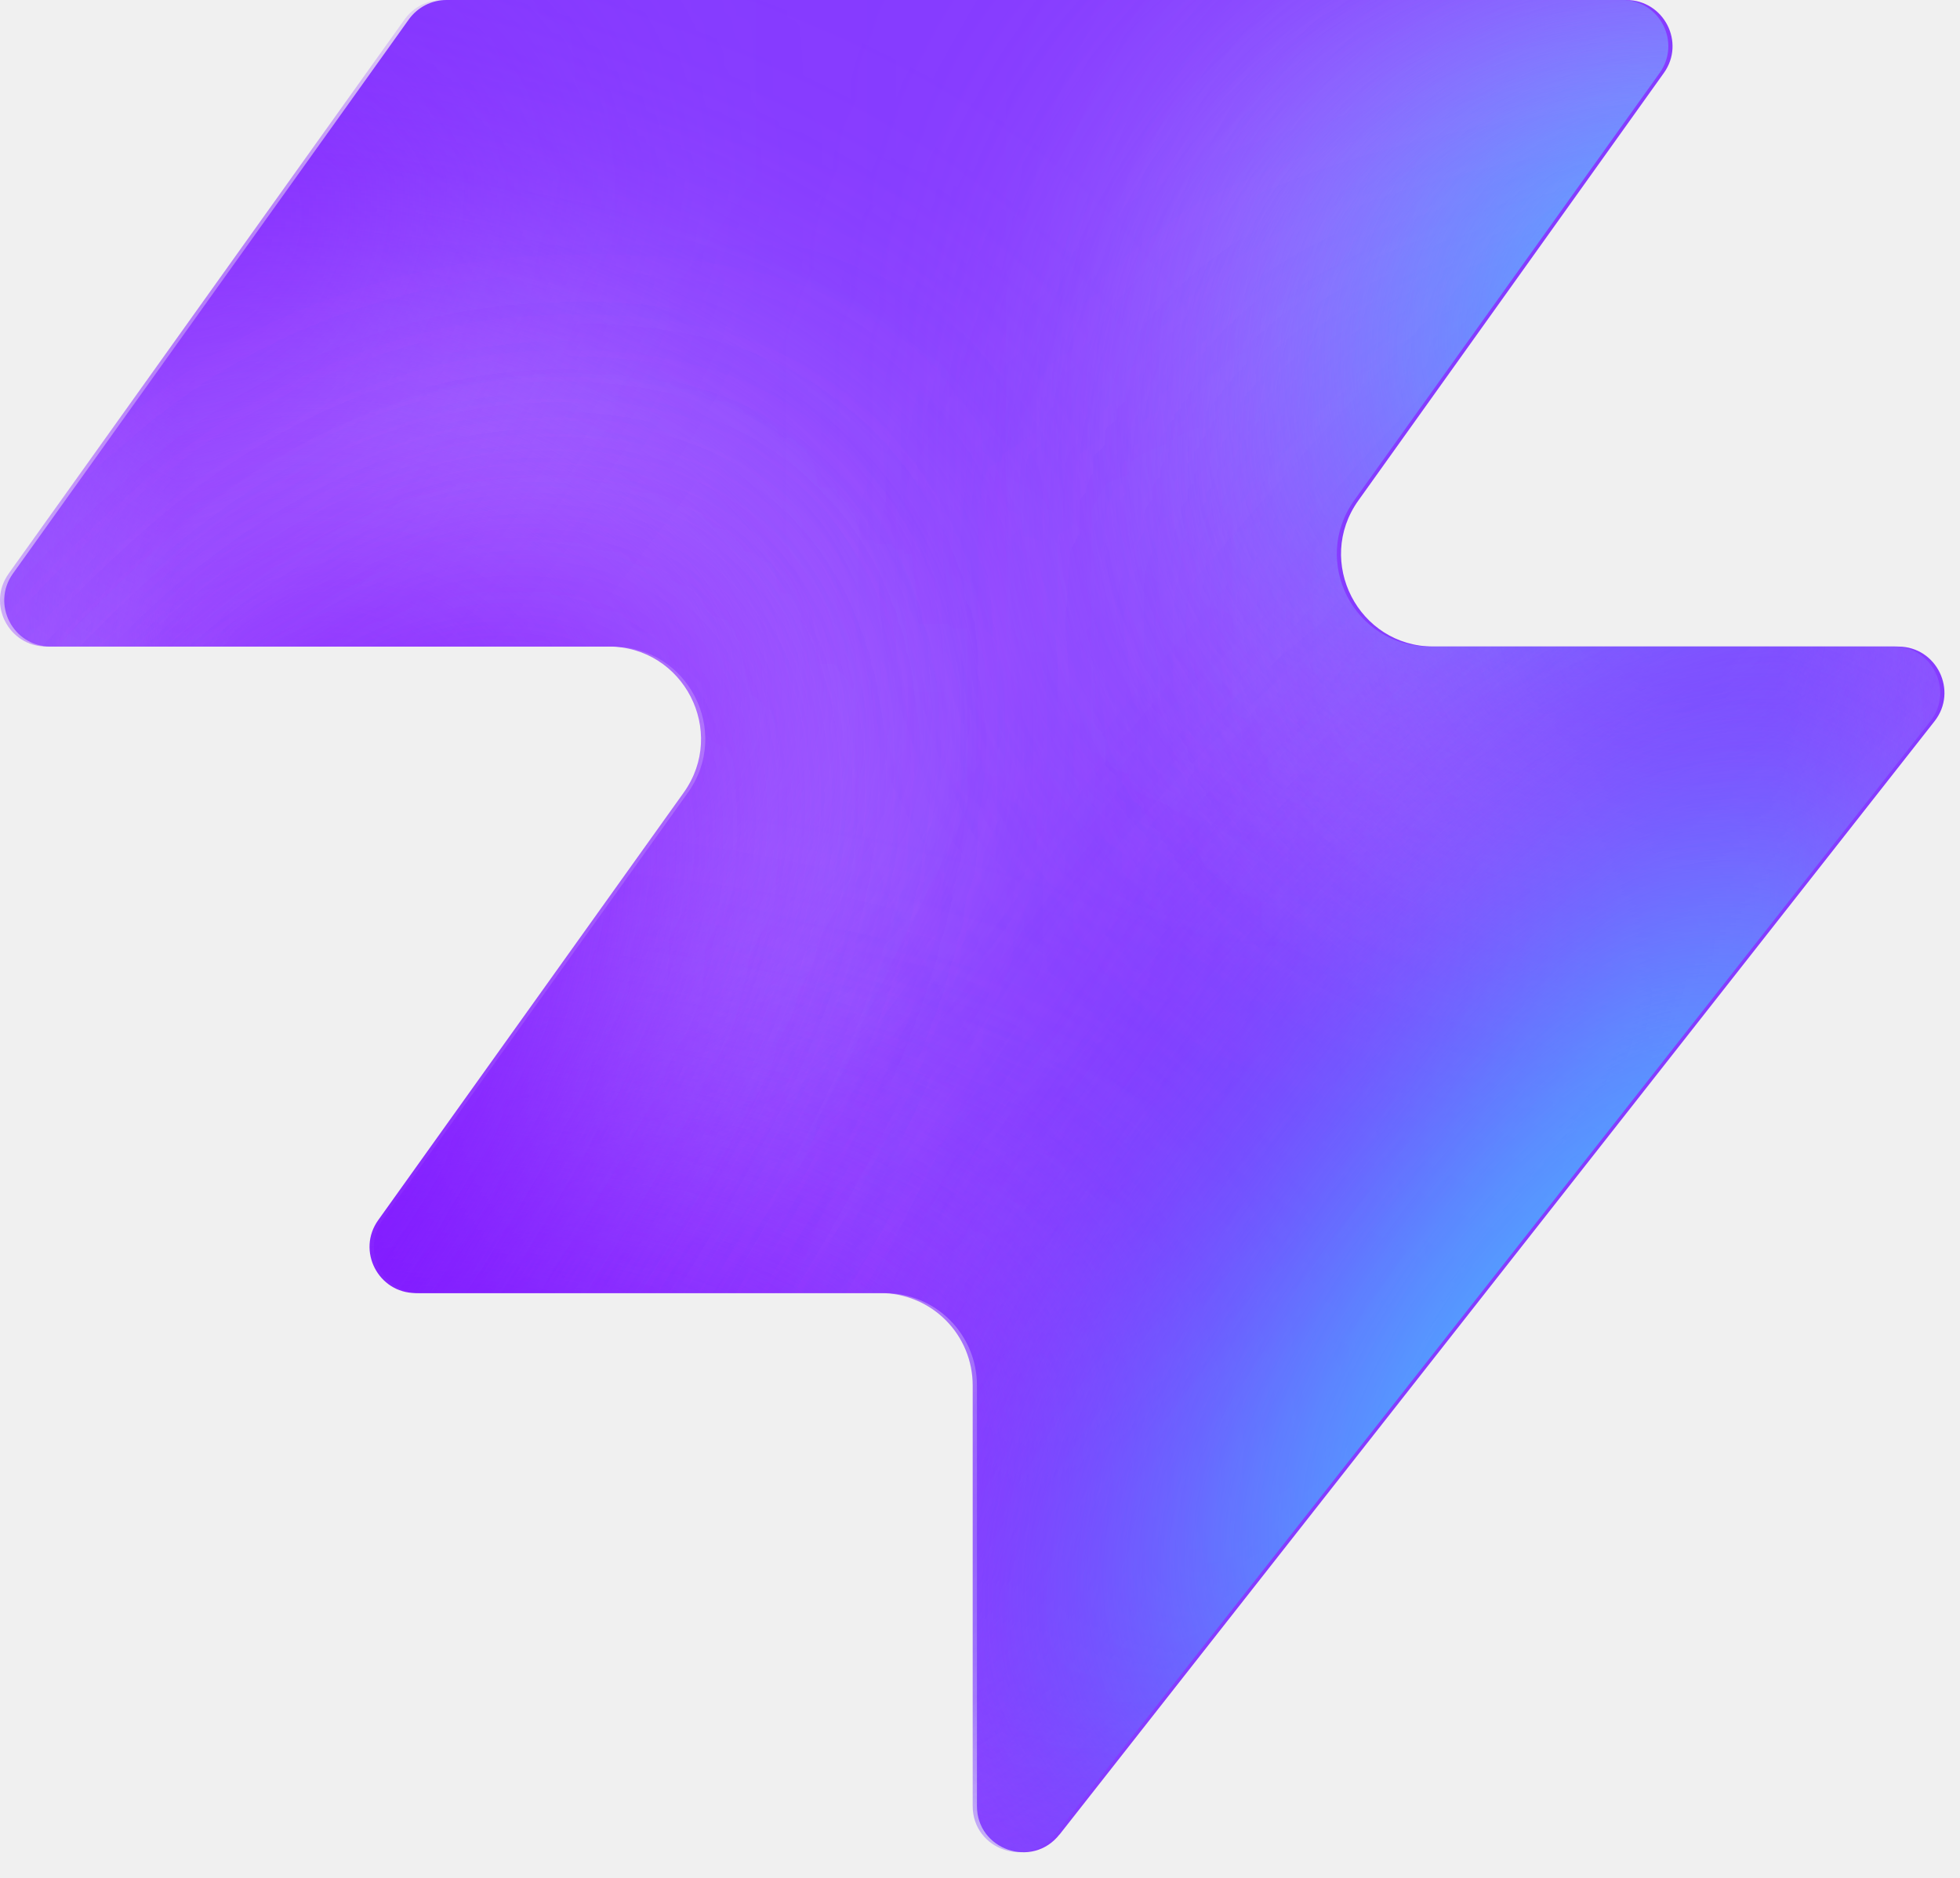
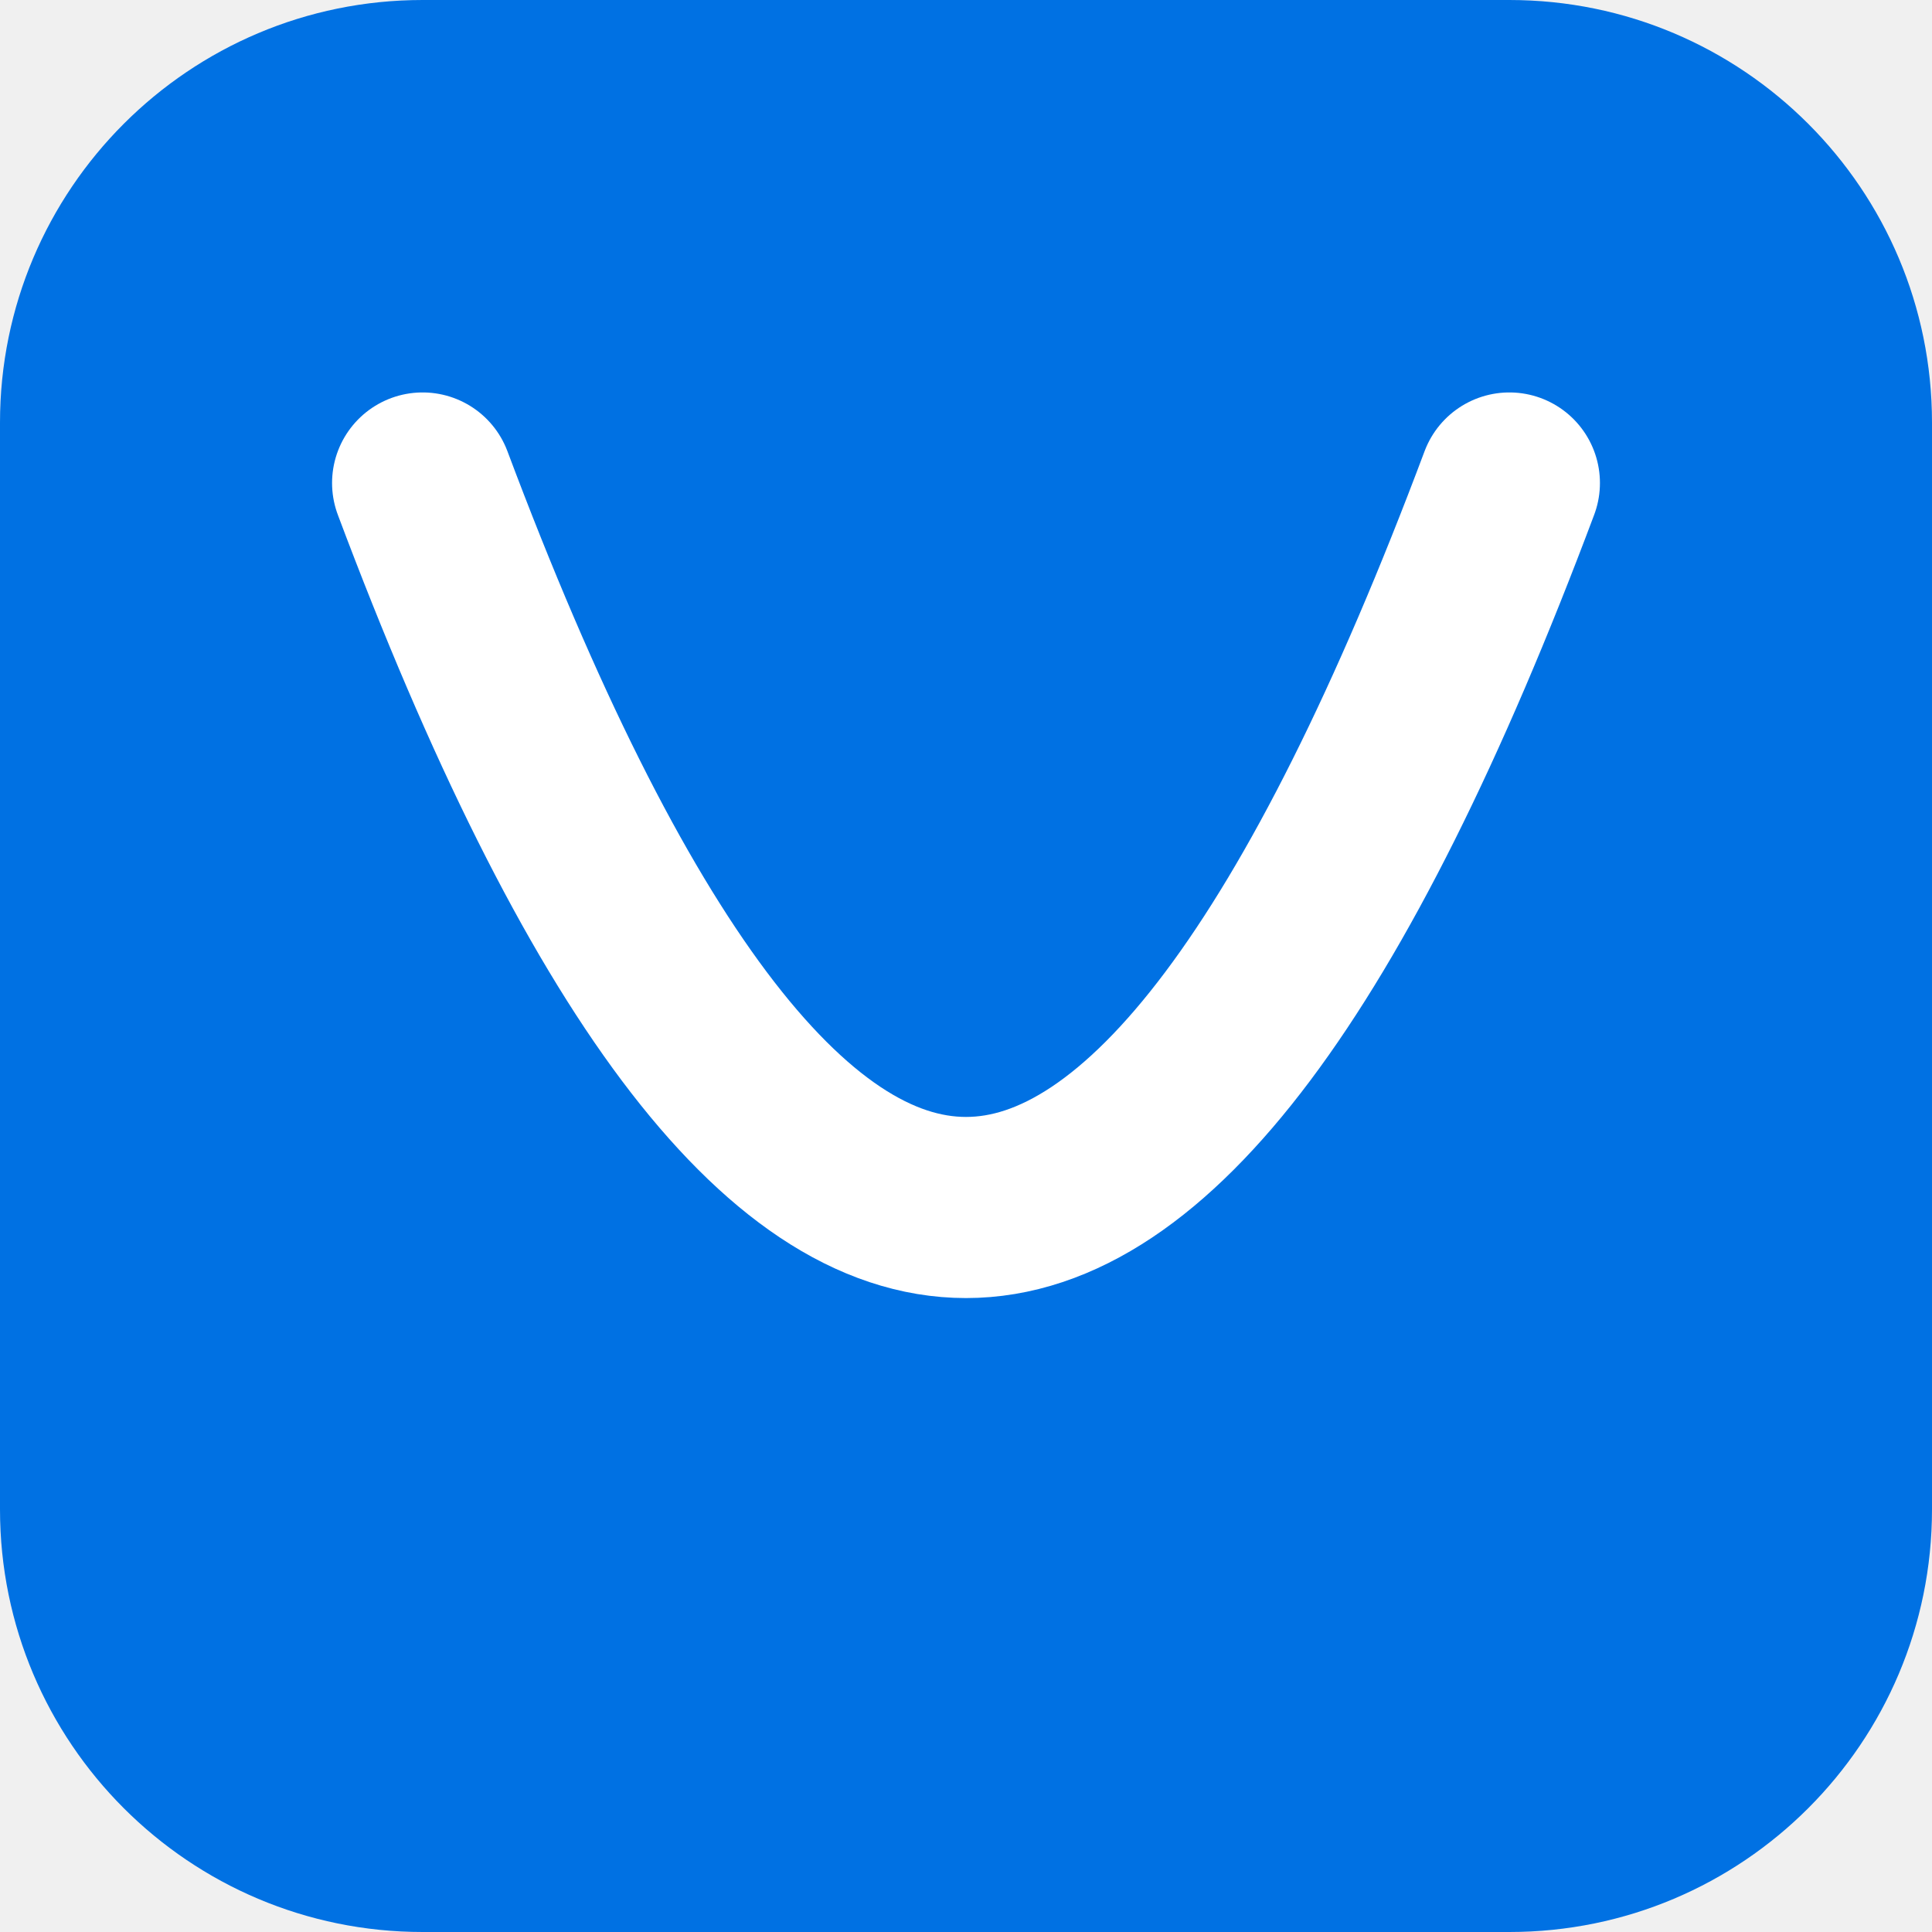
- <svg xmlns="http://www.w3.org/2000/svg" width="48" height="46" fill="none" viewBox="0 0 48 46">
-   <path fill="#863bff" d="M25.946 44.938c-.664.845-2.021.375-2.021-.698V33.937a2.26 2.26 0 0 0-2.262-2.262H10.287c-.92 0-1.456-1.04-.92-1.788l7.48-10.471c1.07-1.497 0-3.578-1.842-3.578H1.237c-.92 0-1.456-1.04-.92-1.788L10.013.474c.214-.297.556-.474.92-.474h28.894c.92 0 1.456 1.04.92 1.788l-7.48 10.471c-1.07 1.498 0 3.579 1.842 3.579h11.377c.943 0 1.473 1.088.89 1.83L25.947 44.94z" style="fill:#863bff;fill:color(display-p3 .525 .23 1);fill-opacity:1" />
-   <mask id="a" width="48" height="46" x="0" y="0" maskUnits="userSpaceOnUse" style="mask-type:alpha">
-     <path fill="#000" d="M25.842 44.938c-.664.844-2.021.375-2.021-.698V33.937a2.26 2.26 0 0 0-2.262-2.262H10.183c-.92 0-1.456-1.04-.92-1.788l7.48-10.471c1.07-1.498 0-3.579-1.842-3.579H1.133c-.92 0-1.456-1.04-.92-1.787L9.91.473c.214-.297.556-.474.92-.474h28.894c.92 0 1.456 1.04.92 1.788l-7.48 10.471c-1.07 1.498 0 3.578 1.842 3.578h11.377c.943 0 1.473 1.088.89 1.832L25.843 44.94z" style="fill:#000;fill-opacity:1" />
-   </mask>
-   <g mask="url(#a)">
-     <g filter="url(#b)">
-       <ellipse cx="5.508" cy="14.704" fill="#ede6ff" rx="5.508" ry="14.704" style="fill:#ede6ff;fill:color(display-p3 .927 .903 1);fill-opacity:1" transform="matrix(.00324 1 1 -.00324 -4.47 31.516)" />
-     </g>
-     <g filter="url(#c)">
-       <ellipse cx="10.399" cy="29.851" fill="#ede6ff" rx="10.399" ry="29.851" style="fill:#ede6ff;fill:color(display-p3 .927 .903 1);fill-opacity:1" transform="matrix(.00324 1 1 -.00324 -39.328 7.883)" />
-     </g>
-     <g filter="url(#d)">
-       <ellipse cx="5.508" cy="30.487" fill="#7e14ff" rx="5.508" ry="30.487" style="fill:#7e14ff;fill:color(display-p3 .492 .077 1);fill-opacity:1" transform="rotate(89.814 -25.913 -14.639)scale(1 -1)" />
-     </g>
-     <g filter="url(#e)">
-       <ellipse cx="5.508" cy="30.599" fill="#7e14ff" rx="5.508" ry="30.599" style="fill:#7e14ff;fill:color(display-p3 .492 .077 1);fill-opacity:1" transform="rotate(89.814 -32.644 -3.334)scale(1 -1)" />
-     </g>
-     <g filter="url(#f)">
-       <ellipse cx="5.508" cy="30.599" fill="#7e14ff" rx="5.508" ry="30.599" style="fill:#7e14ff;fill:color(display-p3 .492 .077 1);fill-opacity:1" transform="matrix(.00324 1 1 -.00324 -34.34 30.47)" />
-     </g>
-     <g filter="url(#g)">
-       <ellipse cx="14.072" cy="22.078" fill="#ede6ff" rx="14.072" ry="22.078" style="fill:#ede6ff;fill:color(display-p3 .927 .903 1);fill-opacity:1" transform="rotate(93.35 24.506 48.493)scale(-1 1)" />
-     </g>
-     <g filter="url(#h)">
-       <ellipse cx="3.47" cy="21.501" fill="#7e14ff" rx="3.47" ry="21.501" style="fill:#7e14ff;fill:color(display-p3 .492 .077 1);fill-opacity:1" transform="rotate(89.009 28.708 47.59)scale(-1 1)" />
-     </g>
-     <g filter="url(#i)">
-       <ellipse cx="3.47" cy="21.501" fill="#7e14ff" rx="3.47" ry="21.501" style="fill:#7e14ff;fill:color(display-p3 .492 .077 1);fill-opacity:1" transform="rotate(89.009 28.708 47.59)scale(-1 1)" />
-     </g>
-     <g filter="url(#j)">
-       <ellipse cx=".387" cy="8.972" fill="#7e14ff" rx="4.407" ry="29.108" style="fill:#7e14ff;fill:color(display-p3 .492 .077 1);fill-opacity:1" transform="rotate(39.51 .387 8.972)" />
-     </g>
-     <g filter="url(#k)">
-       <ellipse cx="47.523" cy="-6.092" fill="#7e14ff" rx="4.407" ry="29.108" style="fill:#7e14ff;fill:color(display-p3 .492 .077 1);fill-opacity:1" transform="rotate(37.892 47.523 -6.092)" />
-     </g>
-     <g filter="url(#l)">
-       <ellipse cx="41.412" cy="6.333" fill="#47bfff" rx="5.971" ry="9.665" style="fill:#47bfff;fill:color(display-p3 .28 .748 1);fill-opacity:1" transform="rotate(37.892 41.412 6.333)" />
-     </g>
-     <g filter="url(#m)">
-       <ellipse cx="-1.879" cy="38.332" fill="#7e14ff" rx="4.407" ry="29.108" style="fill:#7e14ff;fill:color(display-p3 .492 .077 1);fill-opacity:1" transform="rotate(37.892 -1.88 38.332)" />
-     </g>
-     <g filter="url(#n)">
-       <ellipse cx="-1.879" cy="38.332" fill="#7e14ff" rx="4.407" ry="29.108" style="fill:#7e14ff;fill:color(display-p3 .492 .077 1);fill-opacity:1" transform="rotate(37.892 -1.88 38.332)" />
-     </g>
-     <g filter="url(#o)">
-       <ellipse cx="35.651" cy="29.907" fill="#7e14ff" rx="4.407" ry="29.108" style="fill:#7e14ff;fill:color(display-p3 .492 .077 1);fill-opacity:1" transform="rotate(37.892 35.651 29.907)" />
-     </g>
-     <g filter="url(#p)">
-       <ellipse cx="38.418" cy="32.4" fill="#47bfff" rx="5.971" ry="15.297" style="fill:#47bfff;fill:color(display-p3 .28 .748 1);fill-opacity:1" transform="rotate(37.892 38.418 32.4)" />
-     </g>
-   </g>
-   <defs>
-     <filter id="b" width="60.045" height="41.654" x="-19.77" y="16.149" color-interpolation-filters="sRGB" filterUnits="userSpaceOnUse">
-       <feFlood flood-opacity="0" result="BackgroundImageFix" />
-       <feBlend in="SourceGraphic" in2="BackgroundImageFix" result="shape" />
-       <feGaussianBlur result="effect1_foregroundBlur_2002_17158" stdDeviation="7.659" />
-     </filter>
-     <filter id="c" width="90.34" height="51.437" x="-54.613" y="-7.533" color-interpolation-filters="sRGB" filterUnits="userSpaceOnUse">
-       <feFlood flood-opacity="0" result="BackgroundImageFix" />
-       <feBlend in="SourceGraphic" in2="BackgroundImageFix" result="shape" />
-       <feGaussianBlur result="effect1_foregroundBlur_2002_17158" stdDeviation="7.659" />
-     </filter>
-     <filter id="d" width="79.355" height="29.4" x="-49.64" y="2.03" color-interpolation-filters="sRGB" filterUnits="userSpaceOnUse">
-       <feFlood flood-opacity="0" result="BackgroundImageFix" />
-       <feBlend in="SourceGraphic" in2="BackgroundImageFix" result="shape" />
-       <feGaussianBlur result="effect1_foregroundBlur_2002_17158" stdDeviation="4.596" />
-     </filter>
-     <filter id="e" width="79.579" height="29.4" x="-45.045" y="20.029" color-interpolation-filters="sRGB" filterUnits="userSpaceOnUse">
-       <feFlood flood-opacity="0" result="BackgroundImageFix" />
-       <feBlend in="SourceGraphic" in2="BackgroundImageFix" result="shape" />
-       <feGaussianBlur result="effect1_foregroundBlur_2002_17158" stdDeviation="4.596" />
-     </filter>
-     <filter id="f" width="79.579" height="29.4" x="-43.513" y="21.178" color-interpolation-filters="sRGB" filterUnits="userSpaceOnUse">
-       <feFlood flood-opacity="0" result="BackgroundImageFix" />
-       <feBlend in="SourceGraphic" in2="BackgroundImageFix" result="shape" />
-       <feGaussianBlur result="effect1_foregroundBlur_2002_17158" stdDeviation="4.596" />
-     </filter>
-     <filter id="g" width="74.749" height="58.852" x="15.756" y="-17.901" color-interpolation-filters="sRGB" filterUnits="userSpaceOnUse">
-       <feFlood flood-opacity="0" result="BackgroundImageFix" />
-       <feBlend in="SourceGraphic" in2="BackgroundImageFix" result="shape" />
-       <feGaussianBlur result="effect1_foregroundBlur_2002_17158" stdDeviation="7.659" />
-     </filter>
-     <filter id="h" width="61.377" height="25.362" x="23.548" y="2.284" color-interpolation-filters="sRGB" filterUnits="userSpaceOnUse">
-       <feFlood flood-opacity="0" result="BackgroundImageFix" />
-       <feBlend in="SourceGraphic" in2="BackgroundImageFix" result="shape" />
-       <feGaussianBlur result="effect1_foregroundBlur_2002_17158" stdDeviation="4.596" />
-     </filter>
-     <filter id="i" width="61.377" height="25.362" x="23.548" y="2.284" color-interpolation-filters="sRGB" filterUnits="userSpaceOnUse">
-       <feFlood flood-opacity="0" result="BackgroundImageFix" />
-       <feBlend in="SourceGraphic" in2="BackgroundImageFix" result="shape" />
-       <feGaussianBlur result="effect1_foregroundBlur_2002_17158" stdDeviation="4.596" />
-     </filter>
-     <filter id="j" width="56.045" height="63.649" x="-27.636" y="-22.853" color-interpolation-filters="sRGB" filterUnits="userSpaceOnUse">
-       <feFlood flood-opacity="0" result="BackgroundImageFix" />
-       <feBlend in="SourceGraphic" in2="BackgroundImageFix" result="shape" />
-       <feGaussianBlur result="effect1_foregroundBlur_2002_17158" stdDeviation="4.596" />
-     </filter>
-     <filter id="k" width="54.814" height="64.646" x="20.116" y="-38.415" color-interpolation-filters="sRGB" filterUnits="userSpaceOnUse">
-       <feFlood flood-opacity="0" result="BackgroundImageFix" />
-       <feBlend in="SourceGraphic" in2="BackgroundImageFix" result="shape" />
-       <feGaussianBlur result="effect1_foregroundBlur_2002_17158" stdDeviation="4.596" />
-     </filter>
-     <filter id="l" width="33.541" height="35.313" x="24.641" y="-11.323" color-interpolation-filters="sRGB" filterUnits="userSpaceOnUse">
-       <feFlood flood-opacity="0" result="BackgroundImageFix" />
-       <feBlend in="SourceGraphic" in2="BackgroundImageFix" result="shape" />
-       <feGaussianBlur result="effect1_foregroundBlur_2002_17158" stdDeviation="4.596" />
-     </filter>
-     <filter id="m" width="54.814" height="64.646" x="-29.286" y="6.009" color-interpolation-filters="sRGB" filterUnits="userSpaceOnUse">
-       <feFlood flood-opacity="0" result="BackgroundImageFix" />
-       <feBlend in="SourceGraphic" in2="BackgroundImageFix" result="shape" />
-       <feGaussianBlur result="effect1_foregroundBlur_2002_17158" stdDeviation="4.596" />
-     </filter>
-     <filter id="n" width="54.814" height="64.646" x="-29.286" y="6.009" color-interpolation-filters="sRGB" filterUnits="userSpaceOnUse">
-       <feFlood flood-opacity="0" result="BackgroundImageFix" />
-       <feBlend in="SourceGraphic" in2="BackgroundImageFix" result="shape" />
-       <feGaussianBlur result="effect1_foregroundBlur_2002_17158" stdDeviation="4.596" />
-     </filter>
-     <filter id="o" width="54.814" height="64.646" x="8.244" y="-2.416" color-interpolation-filters="sRGB" filterUnits="userSpaceOnUse">
-       <feFlood flood-opacity="0" result="BackgroundImageFix" />
-       <feBlend in="SourceGraphic" in2="BackgroundImageFix" result="shape" />
-       <feGaussianBlur result="effect1_foregroundBlur_2002_17158" stdDeviation="4.596" />
-     </filter>
-     <filter id="p" width="39.409" height="43.623" x="18.713" y="10.588" color-interpolation-filters="sRGB" filterUnits="userSpaceOnUse">
-       <feFlood flood-opacity="0" result="BackgroundImageFix" />
-       <feBlend in="SourceGraphic" in2="BackgroundImageFix" result="shape" />
-       <feGaussianBlur result="effect1_foregroundBlur_2002_17158" stdDeviation="4.596" />
-     </filter>
-   </defs>
+ <svg xmlns="http://www.w3.org/2000/svg" viewBox="0 0 32 32">
+   <rect width="32" height="32" rx="7" fill="#0071e3" />
+   <path d="M7 8 Q16 32 25 8" fill="none" stroke="#fff" stroke-width="3" stroke-linecap="round" />
</svg>
